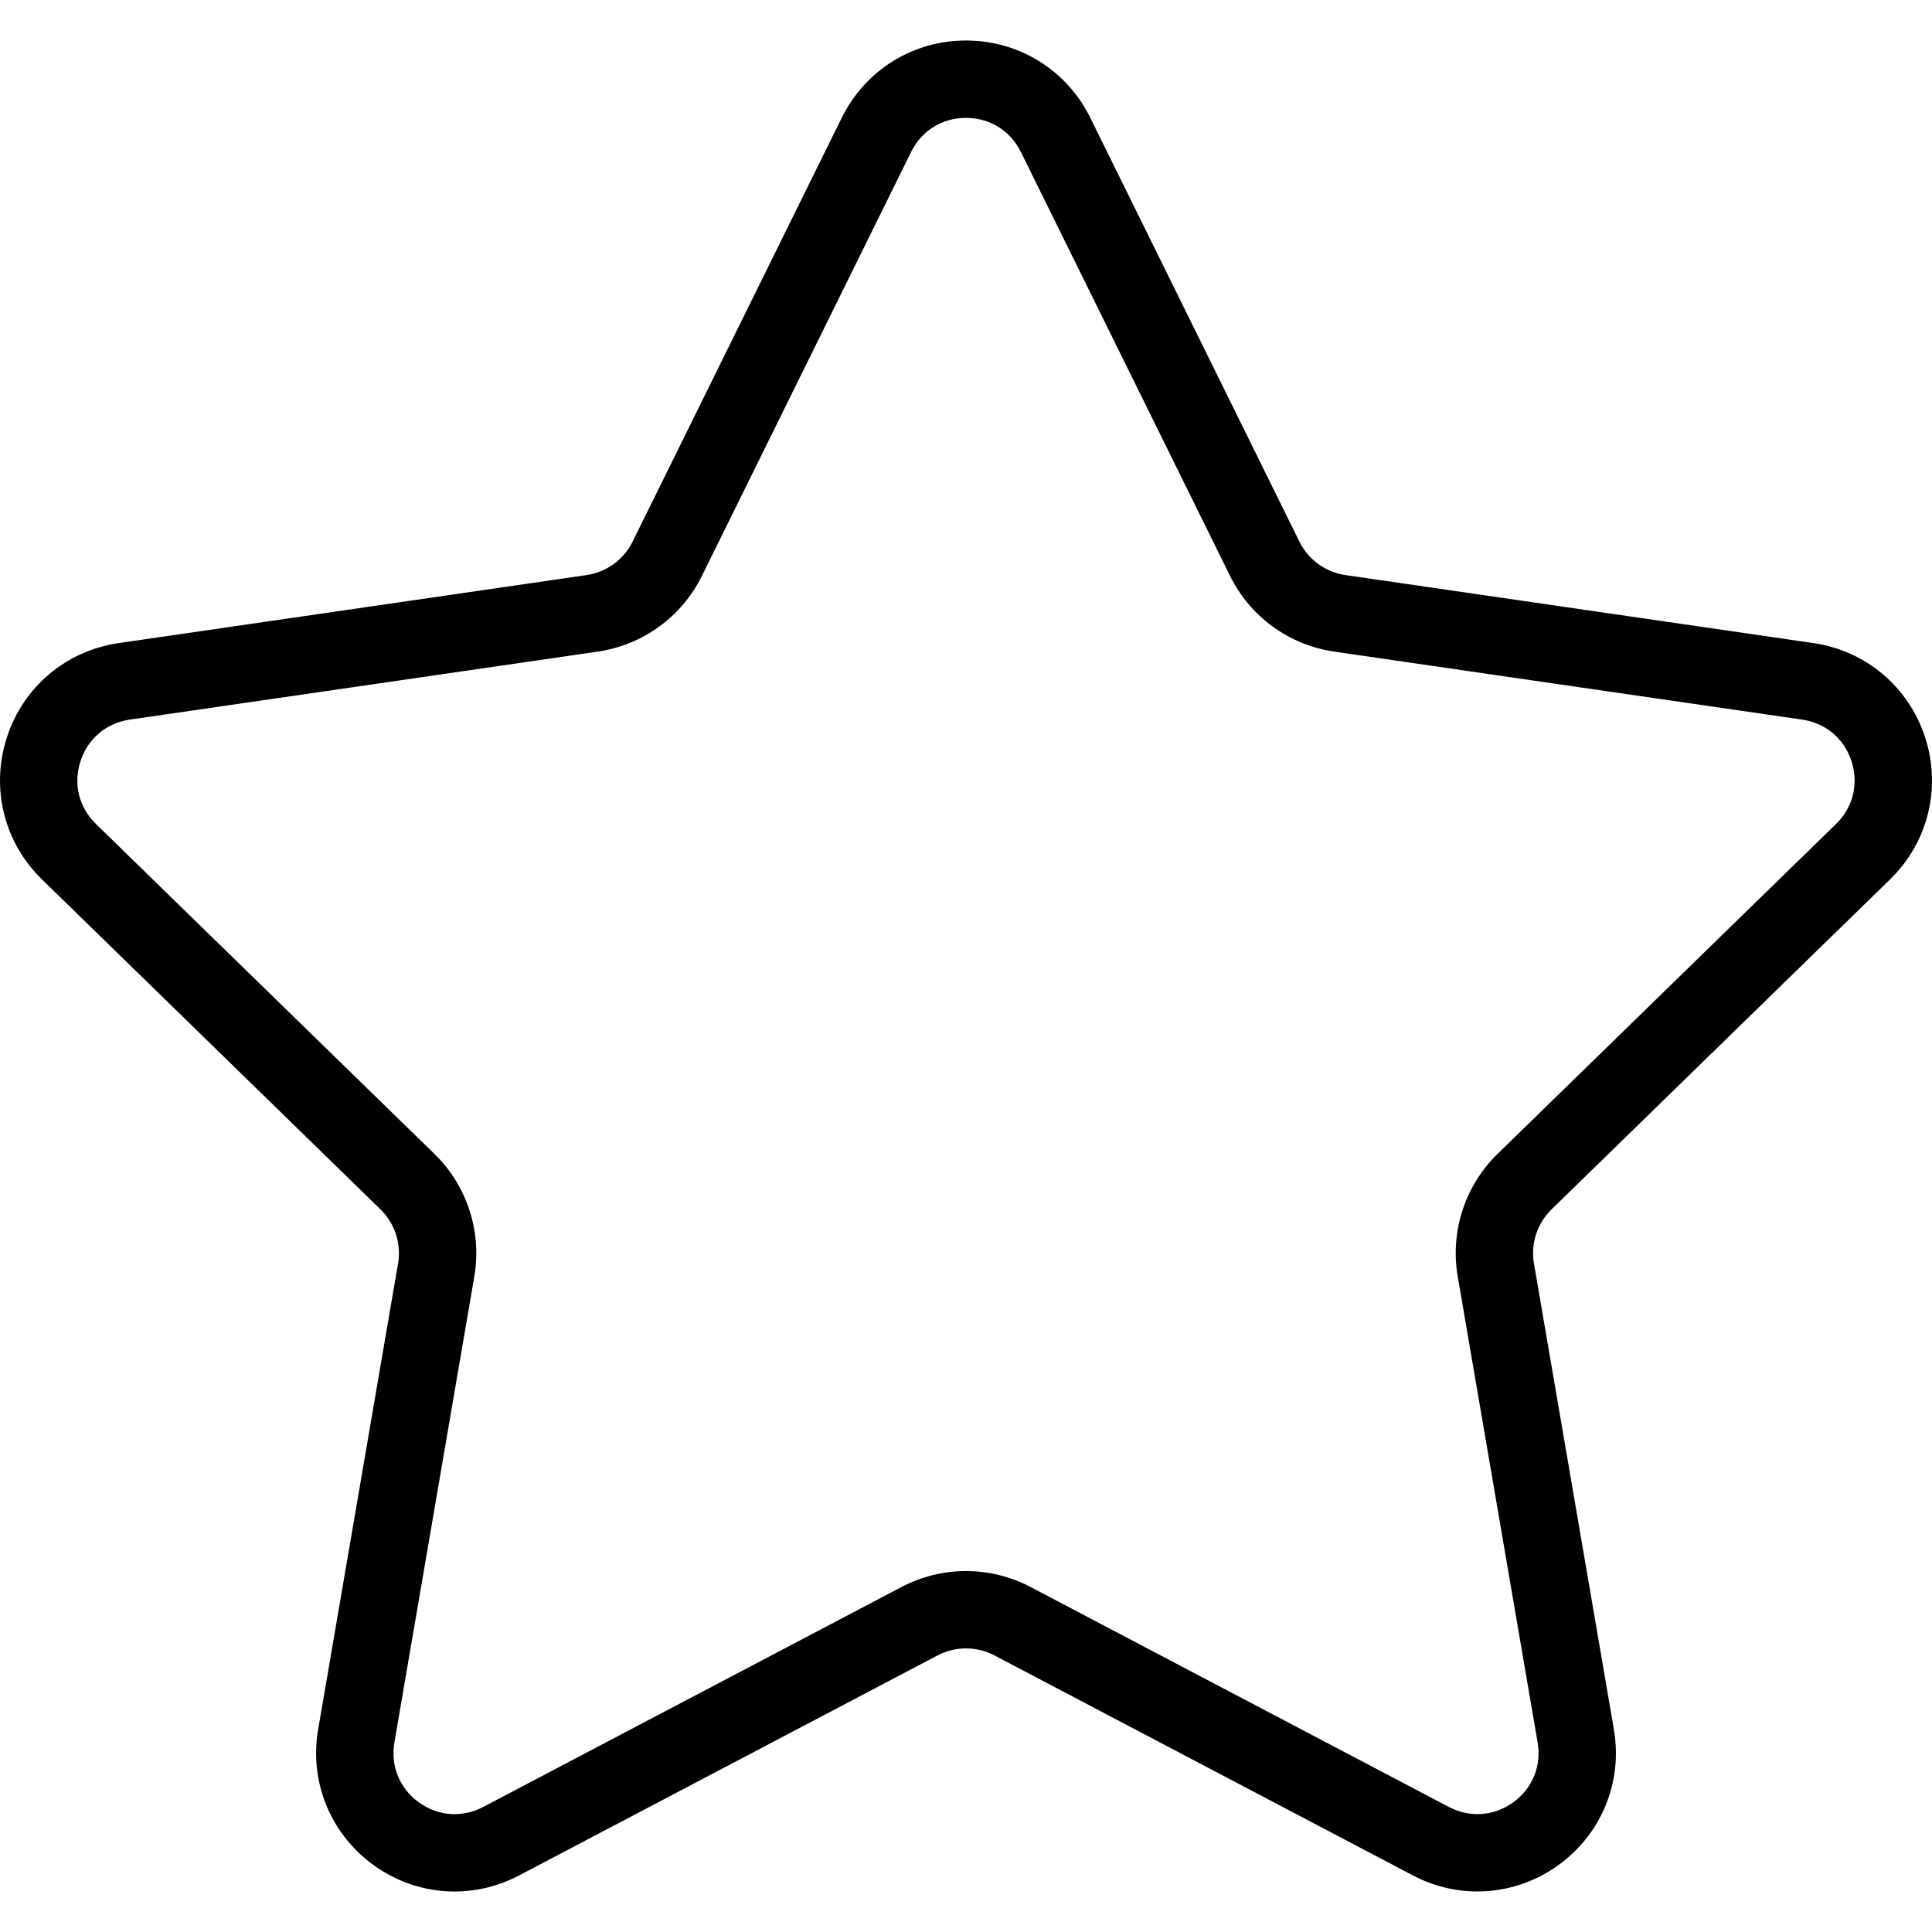
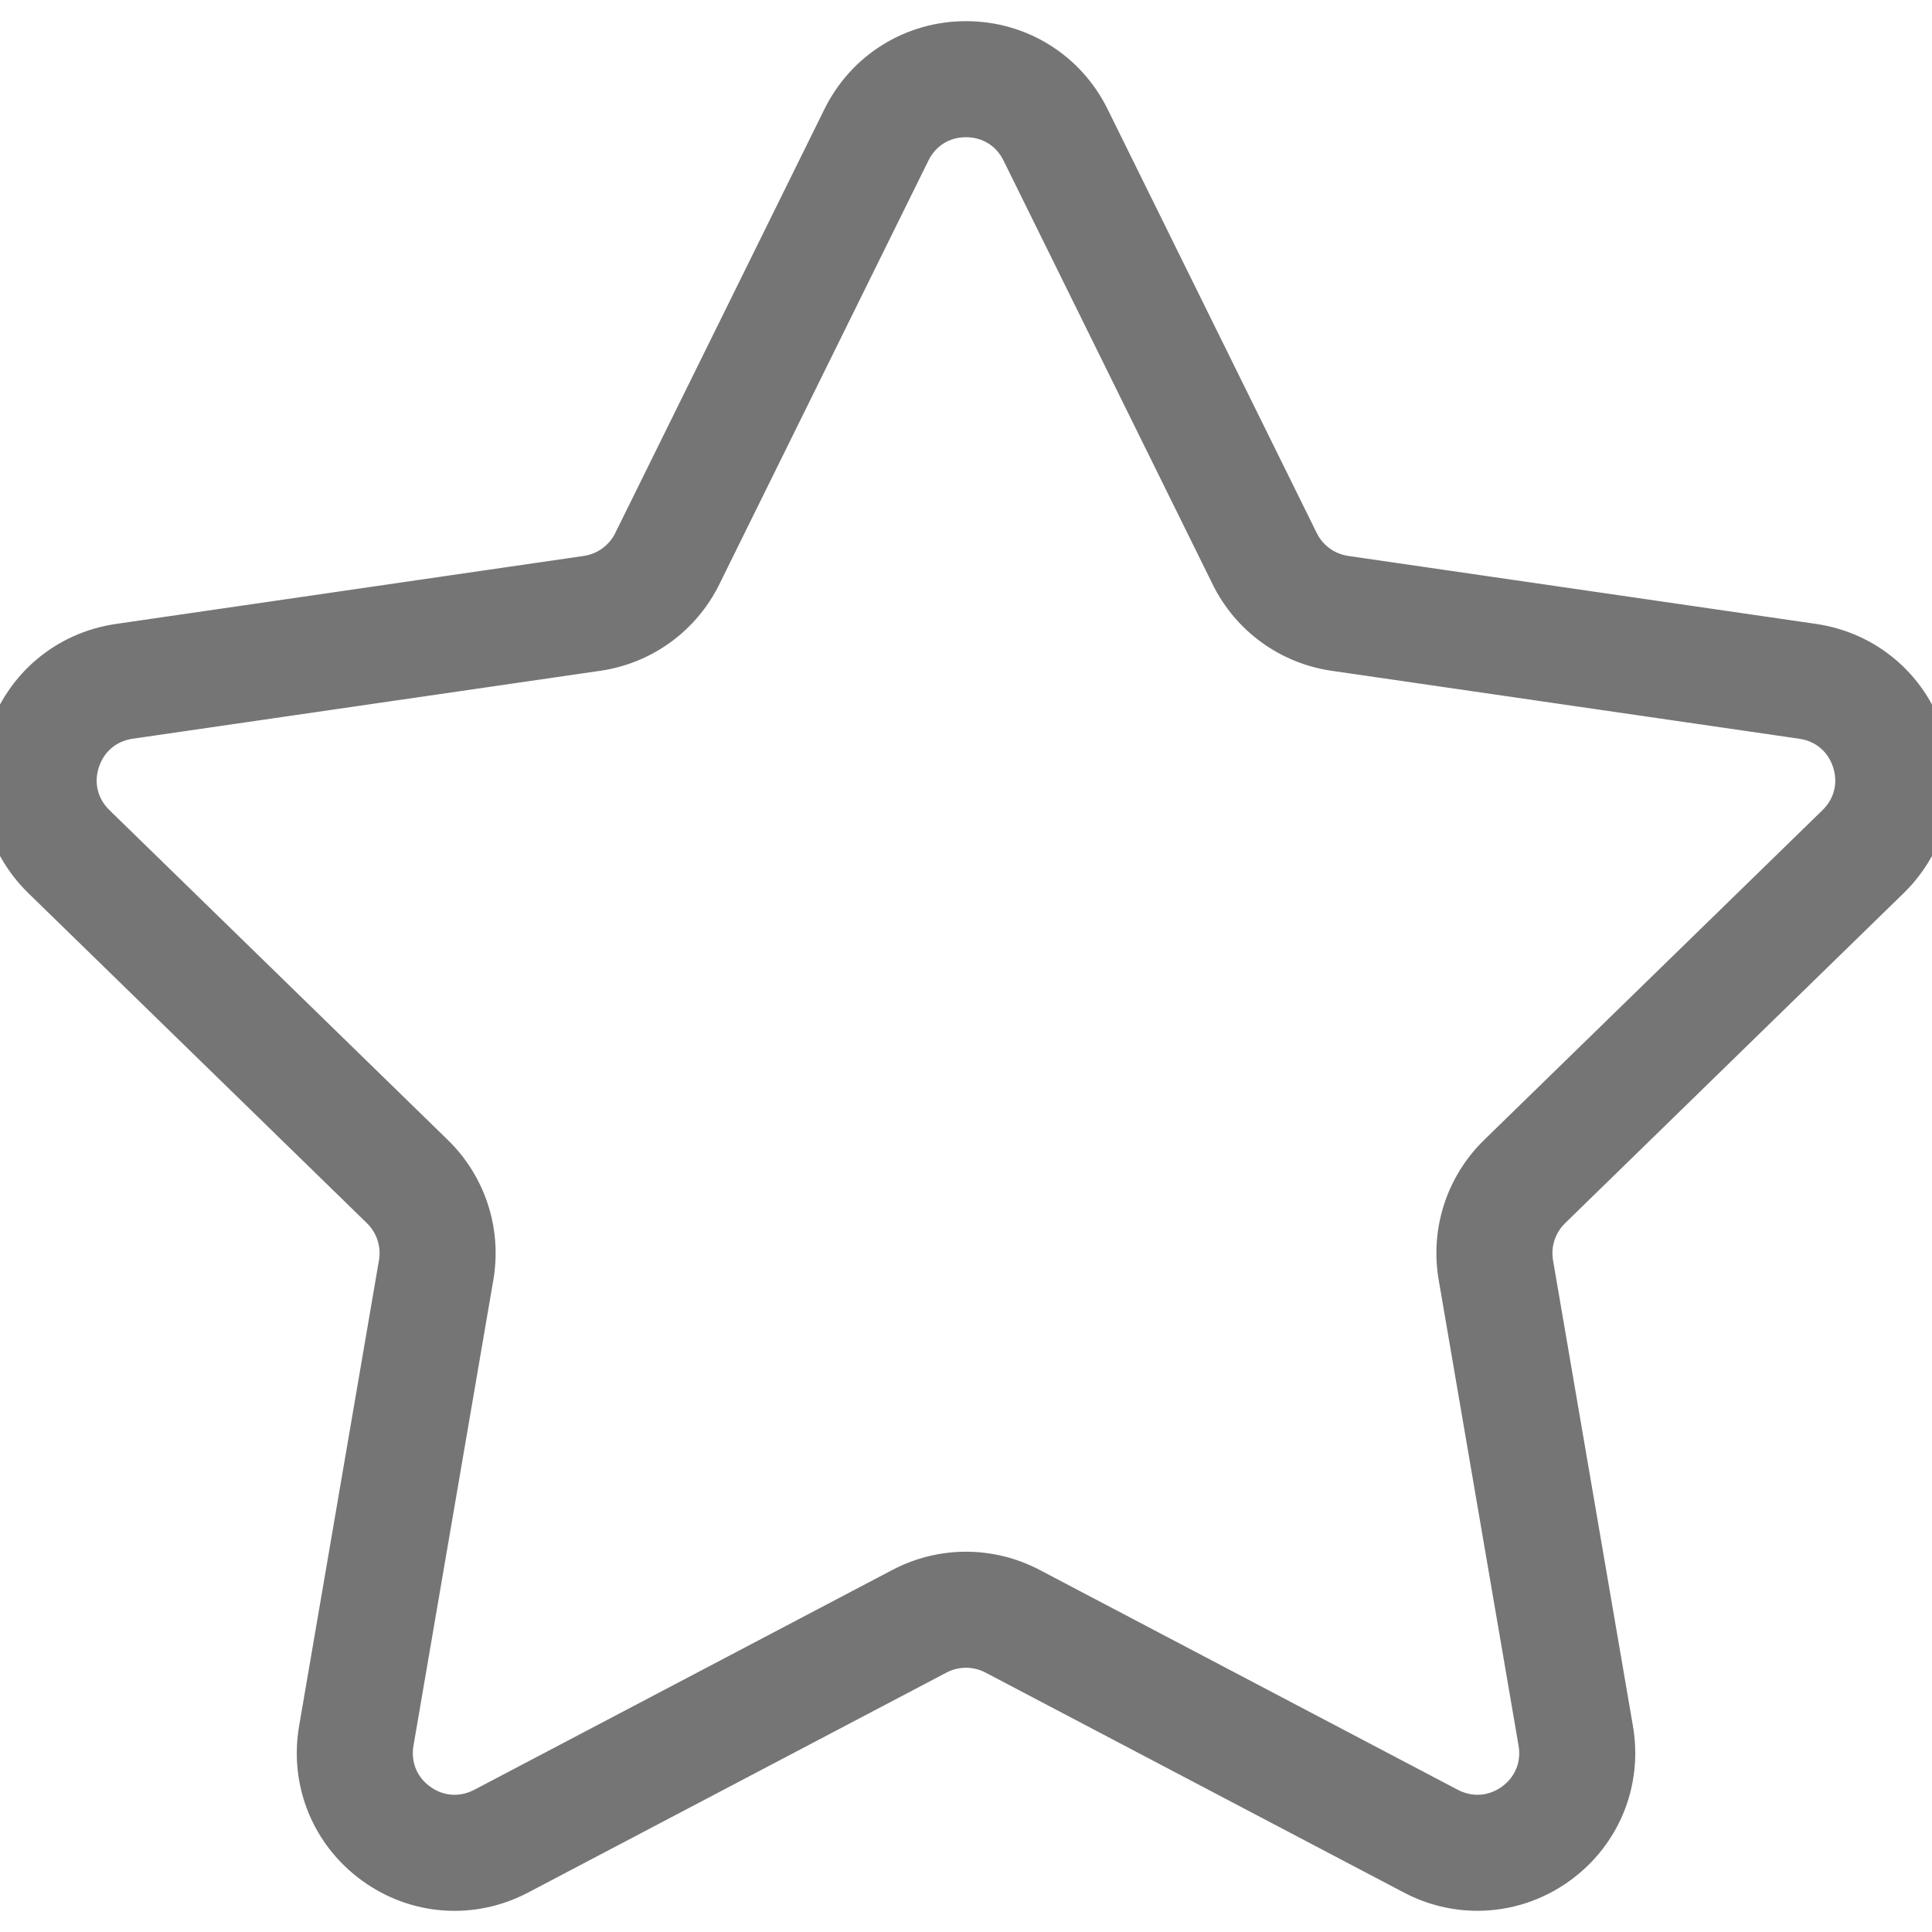
<svg xmlns="http://www.w3.org/2000/svg" version="1.1" id="Capa_1" x="0px" y="0px" viewBox="0 0 49.94 49.94" style="enable-background:new 0 0 49.94 49.94;" xml:space="preserve">
-   <path d="M48.856,22.731c0.983-0.958,1.33-2.364,0.906-3.671c-0.425-1.307-1.532-2.24-2.892-2.438l-12.092-1.757  c-0.515-0.075-0.96-0.398-1.19-0.865L28.182,3.043c-0.607-1.231-1.839-1.996-3.212-1.996c-1.372,0-2.604,0.765-3.211,1.996  L16.352,14c-0.23,0.467-0.676,0.79-1.191,0.865L3.069,16.623C1.71,16.82,0.603,17.753,0.178,19.06  c-0.424,1.307-0.077,2.713,0.906,3.671l8.749,8.528c0.373,0.364,0.544,0.888,0.456,1.4L8.224,44.702  c-0.232,1.353,0.313,2.694,1.424,3.502c1.11,0.809,2.555,0.914,3.772,0.273l10.814-5.686c0.461-0.242,1.011-0.242,1.472,0  l10.815,5.686c0.528,0.278,1.1,0.415,1.669,0.415c0.739,0,1.475-0.231,2.103-0.688c1.111-0.808,1.656-2.149,1.424-3.502  L39.651,32.66c-0.088-0.513,0.083-1.036,0.456-1.4L48.856,22.731z M37.681,32.998l2.065,12.042c0.104,0.606-0.131,1.185-0.629,1.547  c-0.499,0.361-1.12,0.405-1.665,0.121l-10.815-5.687c-0.521-0.273-1.095-0.411-1.667-0.411s-1.145,0.138-1.667,0.412l-10.813,5.686  c-0.547,0.284-1.168,0.24-1.666-0.121c-0.498-0.362-0.732-0.94-0.629-1.547l2.065-12.042c0.199-1.162-0.186-2.348-1.03-3.17  L2.48,21.299c-0.441-0.43-0.591-1.036-0.4-1.621c0.19-0.586,0.667-0.988,1.276-1.077l12.091-1.757  c1.167-0.169,2.176-0.901,2.697-1.959l5.407-10.957c0.272-0.552,0.803-0.881,1.418-0.881c0.616,0,1.146,0.329,1.419,0.881  l5.407,10.957c0.521,1.058,1.529,1.79,2.696,1.959l12.092,1.757c0.609,0.089,1.086,0.491,1.276,1.077  c0.19,0.585,0.041,1.191-0.4,1.621l-8.749,8.528C37.866,30.65,37.481,31.835,37.681,32.998z" />
+   <path stroke="#757575" fill="#757575" d="M48.856,22.731c0.983-0.958,1.33-2.364,0.906-3.671c-0.425-1.307-1.532-2.24-2.892-2.438l-12.092-1.757  c-0.515-0.075-0.96-0.398-1.19-0.865L28.182,3.043c-0.607-1.231-1.839-1.996-3.212-1.996c-1.372,0-2.604,0.765-3.211,1.996  L16.352,14c-0.23,0.467-0.676,0.79-1.191,0.865L3.069,16.623C1.71,16.82,0.603,17.753,0.178,19.06  c-0.424,1.307-0.077,2.713,0.906,3.671l8.749,8.528c0.373,0.364,0.544,0.888,0.456,1.4L8.224,44.702  c-0.232,1.353,0.313,2.694,1.424,3.502c1.11,0.809,2.555,0.914,3.772,0.273l10.814-5.686c0.461-0.242,1.011-0.242,1.472,0  l10.815,5.686c0.528,0.278,1.1,0.415,1.669,0.415c0.739,0,1.475-0.231,2.103-0.688c1.111-0.808,1.656-2.149,1.424-3.502  L39.651,32.66c-0.088-0.513,0.083-1.036,0.456-1.4L48.856,22.731z M37.681,32.998l2.065,12.042c0.104,0.606-0.131,1.185-0.629,1.547  c-0.499,0.361-1.12,0.405-1.665,0.121l-10.815-5.687c-0.521-0.273-1.095-0.411-1.667-0.411s-1.145,0.138-1.667,0.412l-10.813,5.686  c-0.547,0.284-1.168,0.24-1.666-0.121c-0.498-0.362-0.732-0.94-0.629-1.547l2.065-12.042c0.199-1.162-0.186-2.348-1.03-3.17  L2.48,21.299c-0.441-0.43-0.591-1.036-0.4-1.621c0.19-0.586,0.667-0.988,1.276-1.077l12.091-1.757  c1.167-0.169,2.176-0.901,2.697-1.959l5.407-10.957c0.272-0.552,0.803-0.881,1.418-0.881c0.616,0,1.146,0.329,1.419,0.881  l5.407,10.957c0.521,1.058,1.529,1.79,2.696,1.959l12.092,1.757c0.609,0.089,1.086,0.491,1.276,1.077  c0.19,0.585,0.041,1.191-0.4,1.621l-8.749,8.528C37.866,30.65,37.481,31.835,37.681,32.998z" />
  <g>
</g>
  <g>
</g>
  <g>
</g>
  <g>
</g>
  <g>
</g>
  <g>
</g>
  <g>
</g>
  <g>
</g>
  <g>
</g>
  <g>
</g>
  <g>
</g>
  <g>
</g>
  <g>
</g>
  <g>
</g>
  <g>
</g>
</svg>
